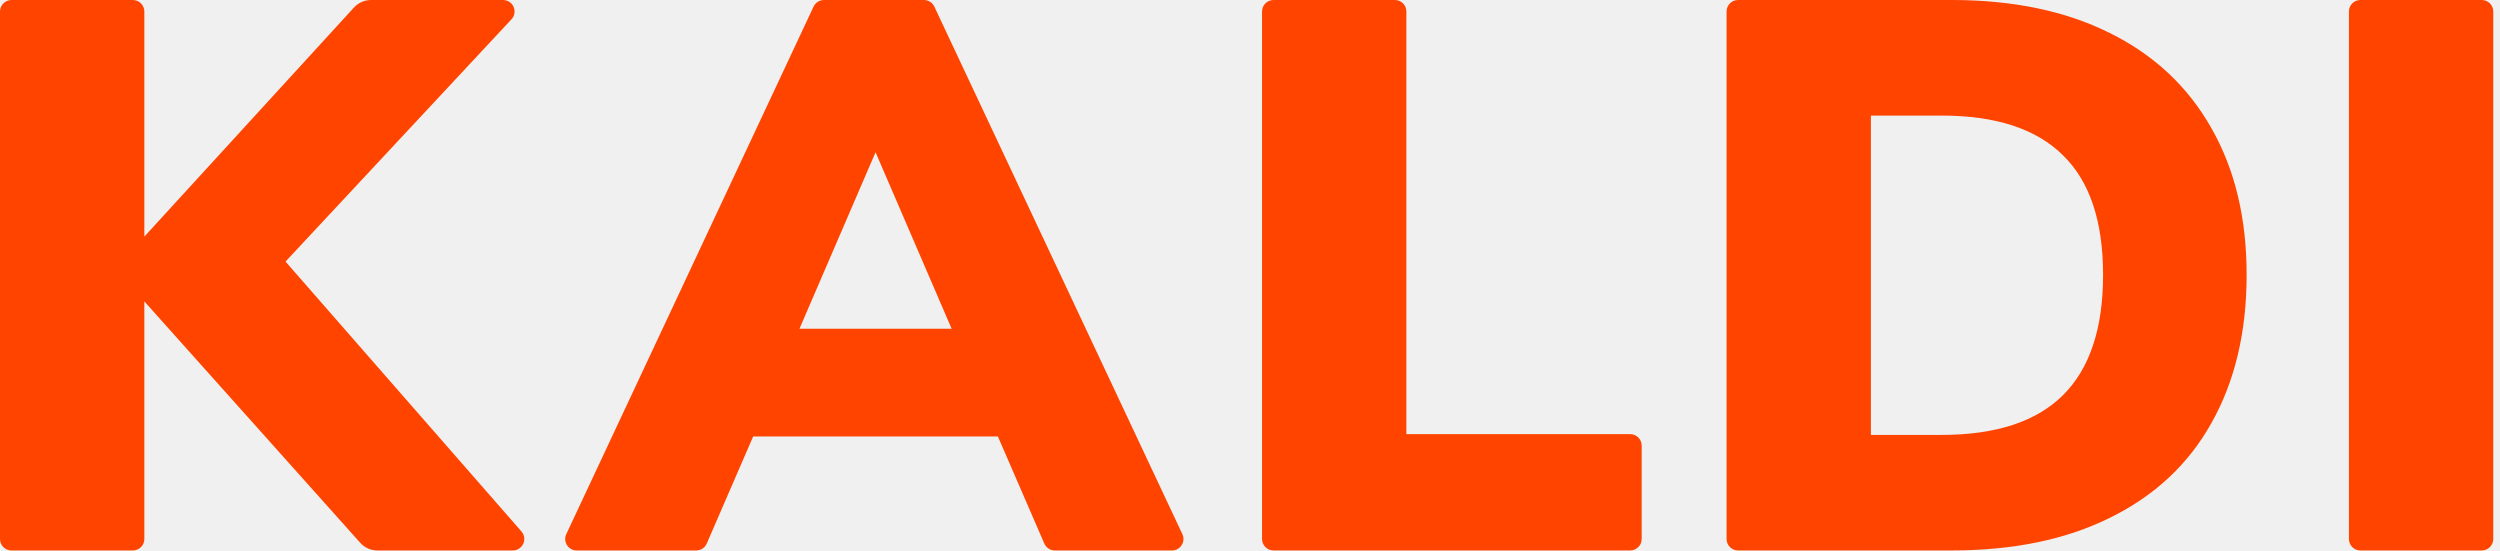
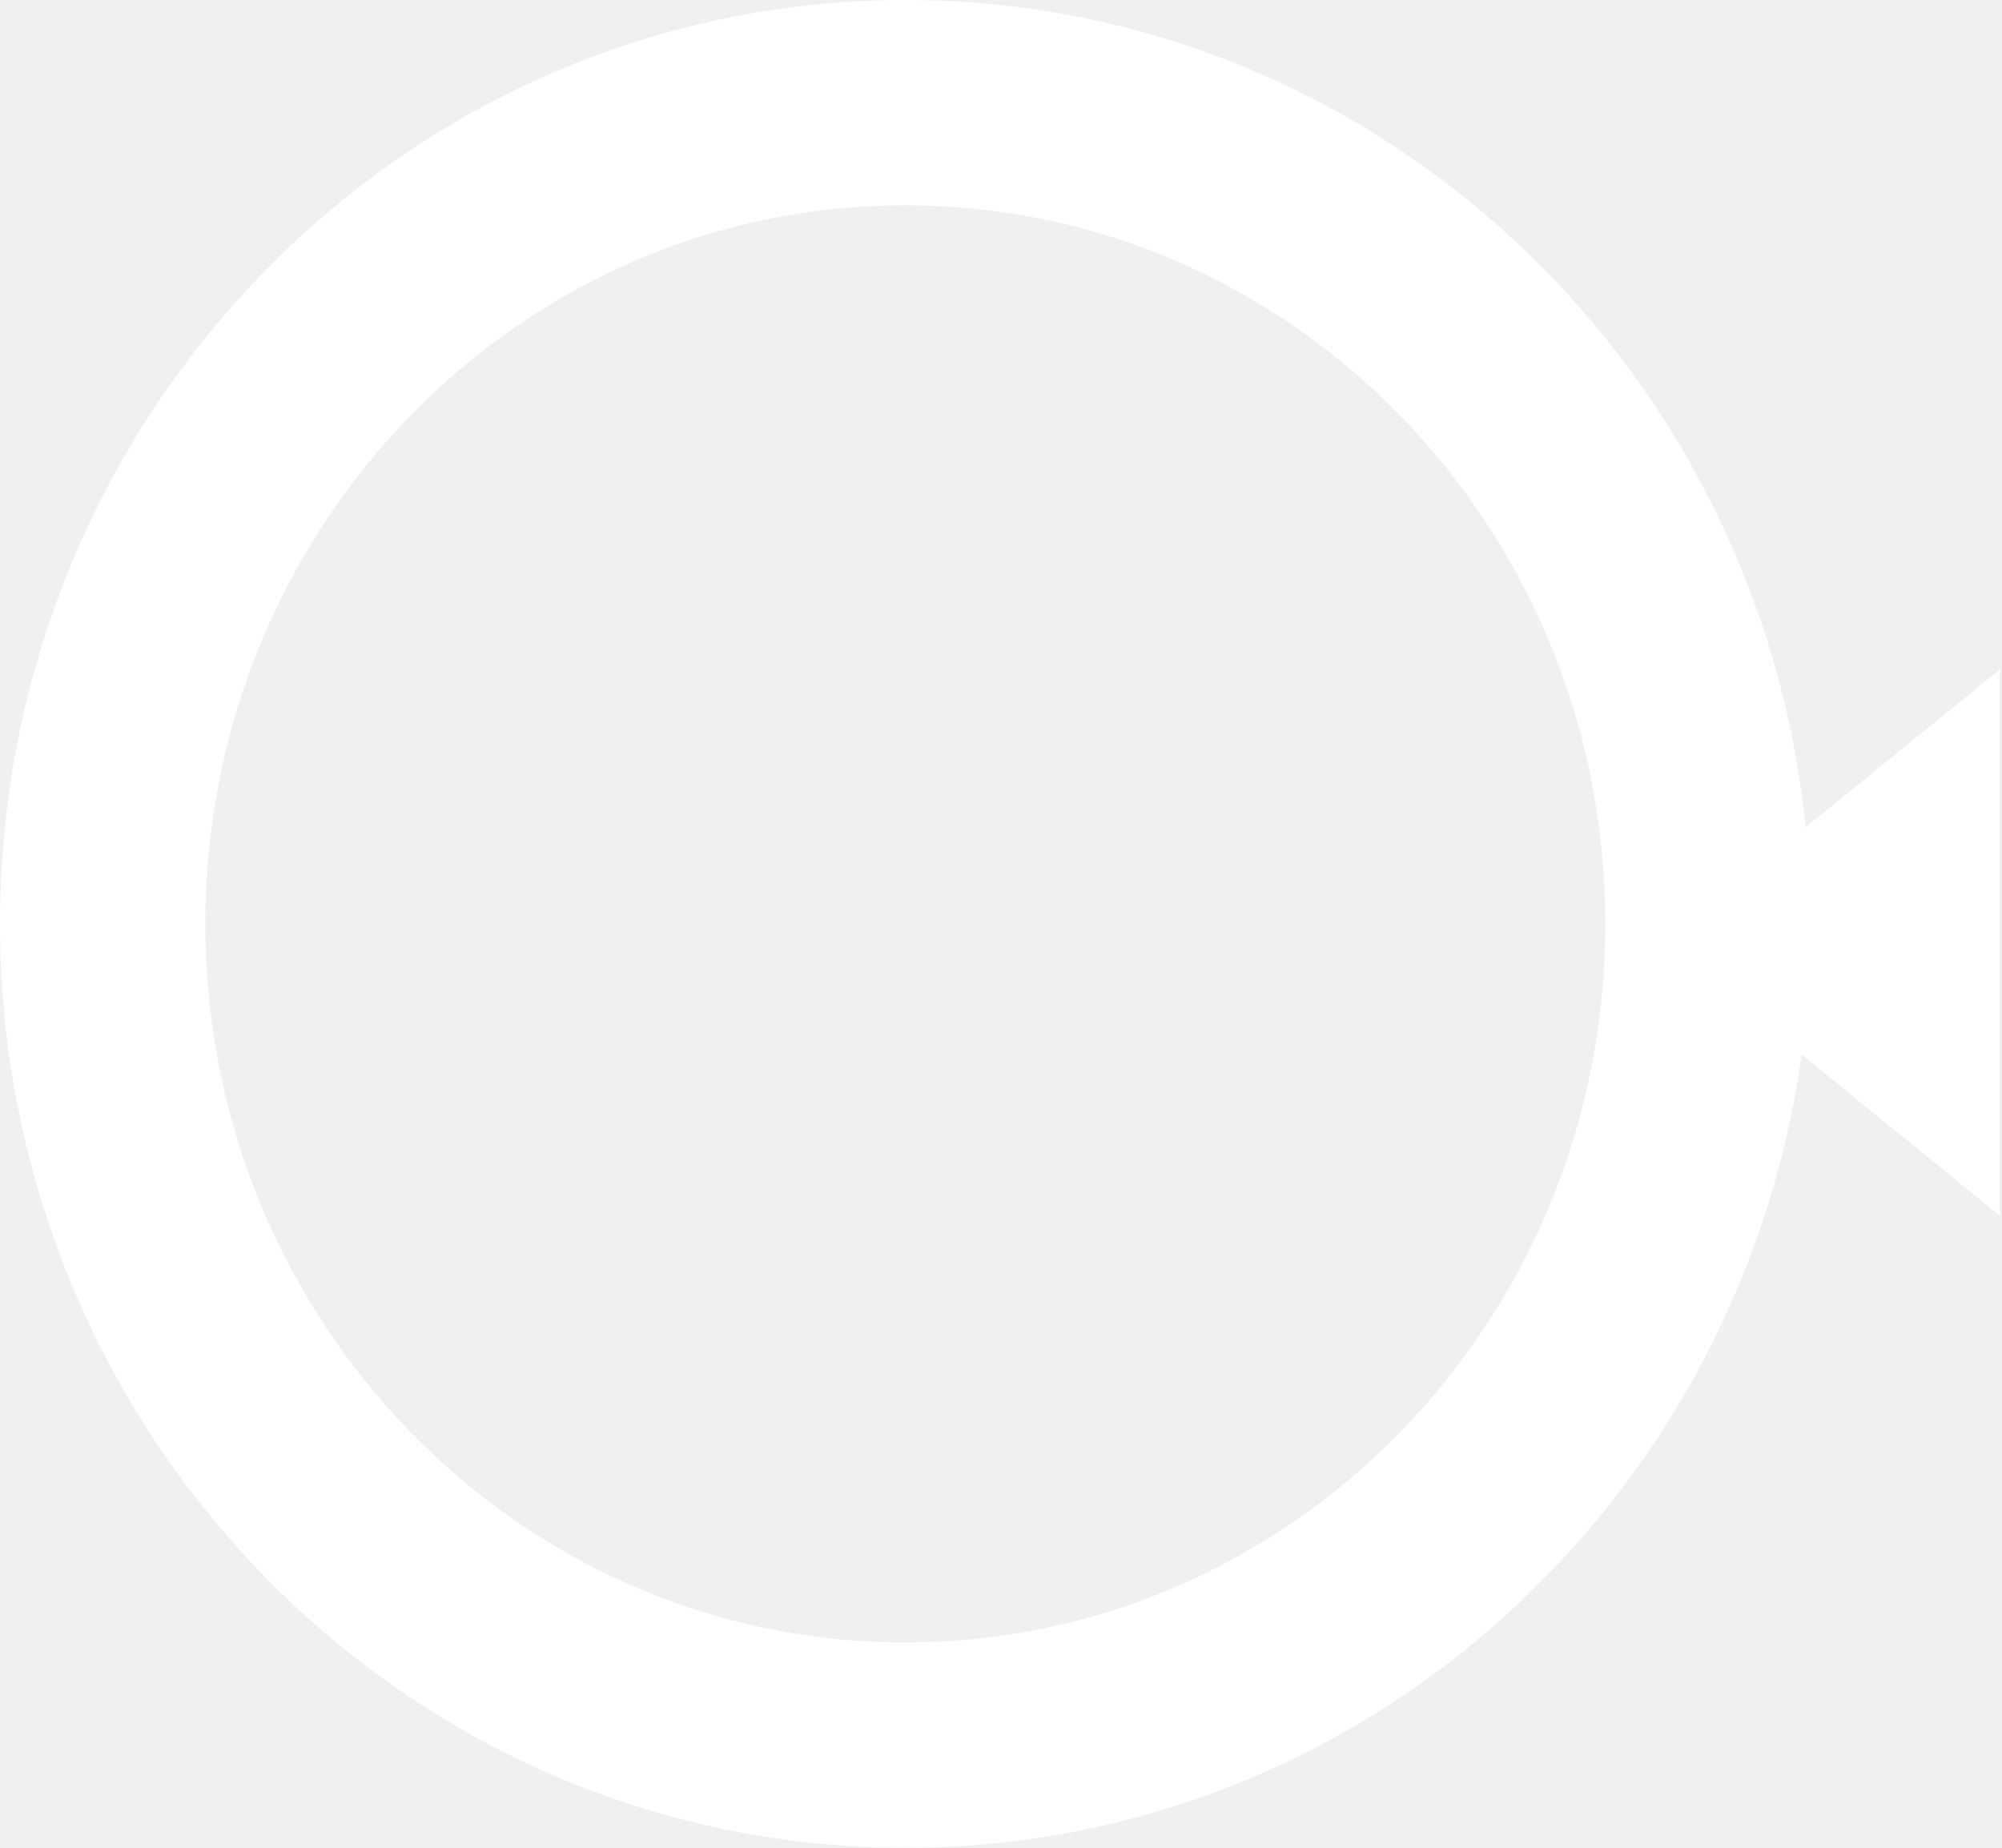
- <svg xmlns="http://www.w3.org/2000/svg" xmlns:xlink="http://www.w3.org/1999/xlink" viewBox="0 0 109 24">
-   <g transform="translate(-1470)">
-     <g style="mix-blend-mode:normal" transform="translate(1470)" fill="#f40">
-       <use xlink:href="#b" style="mix-blend-mode:normal" />
-       <use xlink:href="#c" style="mix-blend-mode:normal" />
-       <use xlink:href="#d" style="mix-blend-mode:normal" />
-       <use xlink:href="#e" style="mix-blend-mode:normal" />
-       <use xlink:href="#f" style="mix-blend-mode:normal" />
-     </g>
+ <svg xmlns="http://www.w3.org/2000/svg" width="39" height="36" viewBox="0 0 39 36">
+   <g fill="none" transform="translate(2 2)">
+     <ellipse cx="15.636" cy="16" stroke="#FFF" stroke-width="4" rx="15.636" ry="16" />
+     <polygon fill="#FFF" points="33.682 13.091 39 19.636 28.364 19.636" transform="rotate(-90 33.682 16.364)" />
  </g>
-   <defs>
-     <path id="b" d="M22.735 23.171c.283.323.053.829-.376.829h-5.907c-.285 0-.556-.121-.745-.333l-9.414-10.526v10.36c0 .276-.224.5-.5.5h-5.293c-.276 0-.5-.224-.5-.5v-23c0-.276.224-.5.5-.5h5.293c.276 0 .5.224.5.5v9.815l9.141-9.99c.19-.207.457-.325.738-.325h5.762c.437 0 .664.521.366.841l-9.851 10.563 10.287 11.767z" />
-     <path id="c" d="M45.991 24c-.199 0-.38-.118-.459-.301l-2.024-4.669h-10.67l-2.024 4.669c-.079.183-.259.301-.459.301h-5.212c-.366 0-.608-.381-.453-.712l10.782-23c.082-.176.259-.288.453-.288h4.358c.194 0 .37.112.453.287l10.815 23c.156.332-.086.713-.452.713h-5.108zm-11.135-9.668h6.635l-3.317-7.694-3.317 7.694z" />
-     <path id="d" d="M55.525 24c-.276 0-.5-.224-.5-.5v-23c0-.276.224-.5.5-.5h5.293c.276 0 .5.224.5.5v18.428h9.759c.276 0 .5.224.5.5v4.072c0 .276-.224.5-.5.5h-15.552z" />
-     <path id="e" d="M75.279.5c0-.276.224-.5.5-.5h9.315c2.667 0 4.959.477 6.874 1.43 1.938.953 3.42 2.338 4.446 4.153 1.026 1.793 1.539 3.926 1.539 6.4 0 2.496-.513 4.652-1.539 6.468-1.003 1.793-2.474 3.166-4.412 4.119-1.915.953-4.218 1.43-6.908 1.43h-9.315c-.276 0-.5-.224-.5-.5v-23zm9.37 18.462c2.371 0 4.138-.579 5.301-1.736 1.163-1.157 1.744-2.905 1.744-5.242 0-2.338-.581-4.074-1.744-5.209-1.163-1.157-2.93-1.736-5.301-1.736h-3.078v13.923h3.078z" />
-     <path id="f" d="M102.913 24c-.276 0-.5-.224-.5-.5v-23c0-.276.224-.5.5-.5h5.293c.276 0 .5.224.5.5v23c0 .276-.224.5-.5.5h-5.293z" />
-   </defs>
</svg>
